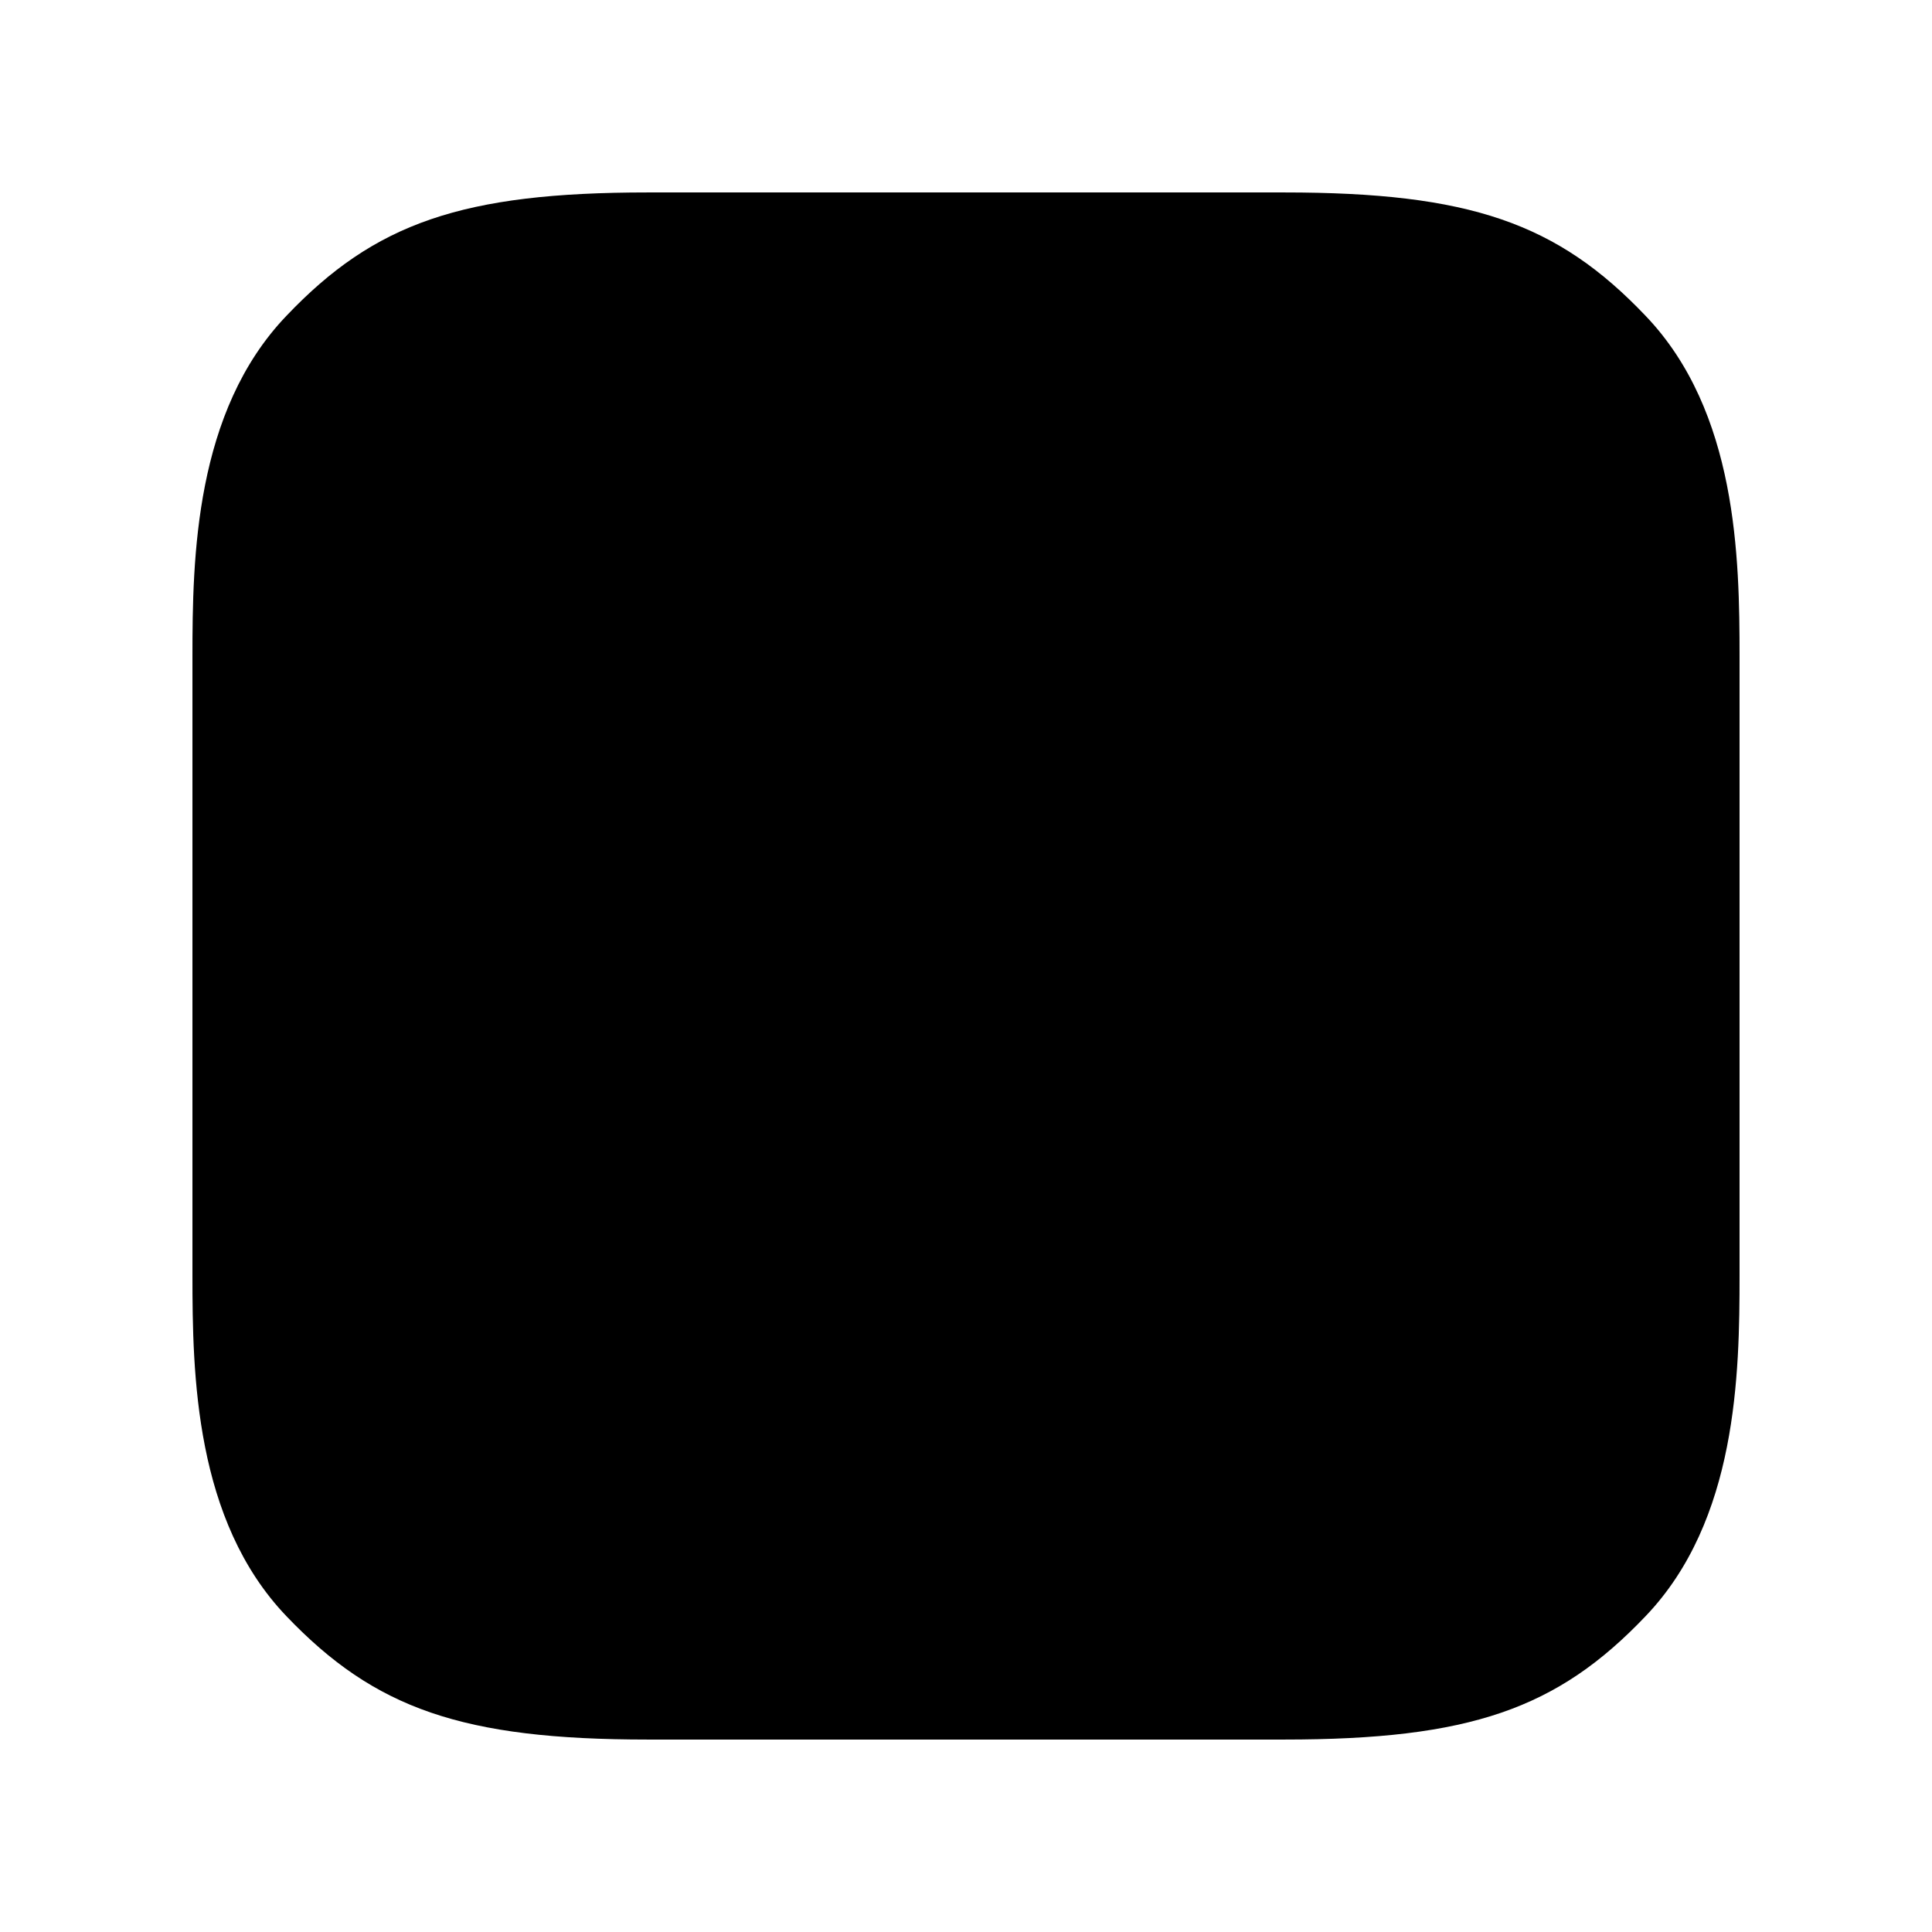
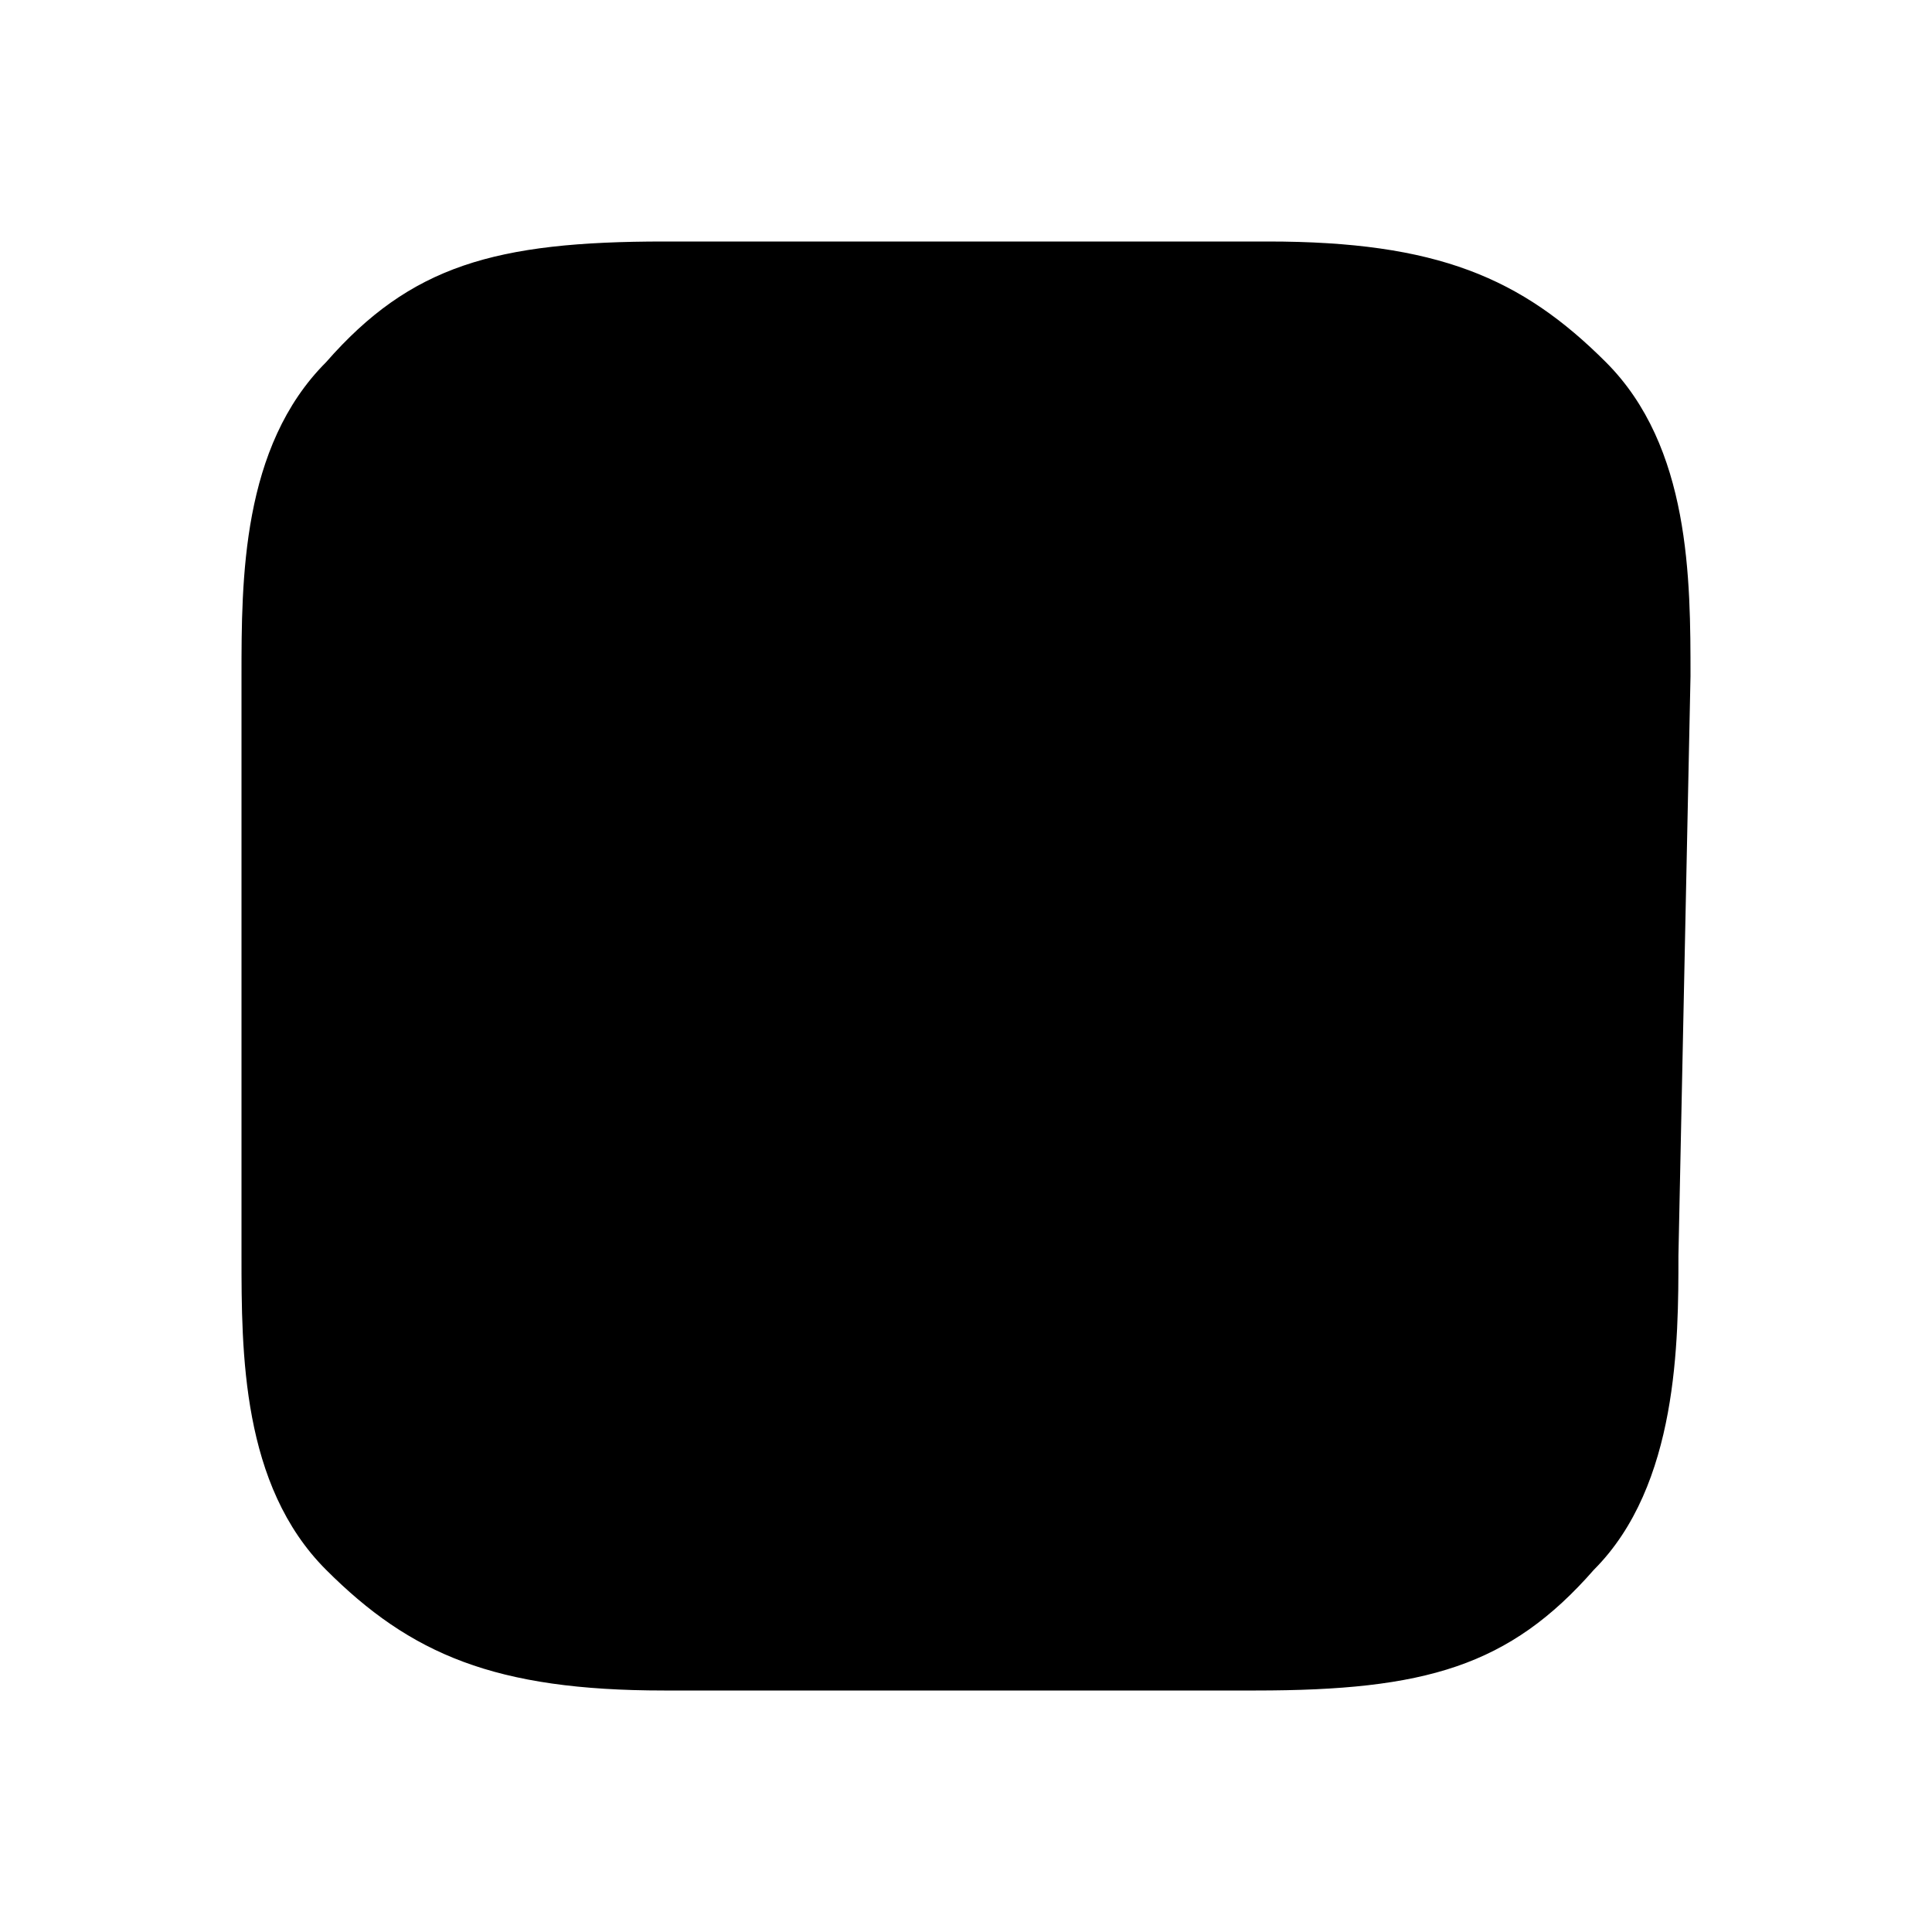
- <svg xmlns="http://www.w3.org/2000/svg" version="1.1" id="Layer_1" x="0px" y="0px" viewBox="0 0 512 512" style="enable-background:new 0 0 512 512;" xml:space="preserve">
+ <svg xmlns="http://www.w3.org/2000/svg" version="1.1" id="Layer_1" x="0px" y="0px" width="16px" height="16px" viewBox="0 0 16 16" style="enable-background:new 0 0 16 16;" xml:space="preserve">
  <style type="text/css">
	.st0{fill-rule:evenodd;clip-rule:evenodd;}
</style>
  <g id="Symbols">
    <g>
      <g id="guylepage-bug-icon-rounded">
        <g>
-           <path id="Fill-1" class="st0" d="M461,174c0-26.1-0.6-64.9-24.9-90.3C412.7,59.1,389.5,51,340.3,51H171.7      c-49.2,0-72.4,8.1-95.8,32.7C51.6,109.1,51,147.9,51,174V338c0,26.1,0.6,64.9,24.9,90.3c23.4,24.5,46.6,32.7,95.8,32.7h168.6      c49.2,0,72.4-8.1,95.8-32.7c24.3-25.4,24.9-64.2,24.9-90.3V174z" />
+           <path id="Fill-1" class="st0" d="M14,5.6c0-0.8,0-1.9-0.7-2.6s-1.4-1-2.8-1h-5C4.1,2,3.4,2.2,2.7,3C2,3.7,2,4.8,2,5.6v4.8      c0,0.8,0,1.9,0.7,2.6c0.7,0.7,1.4,1,2.8,1h4.9c1.4,0,2.1-0.2,2.8-1c0.7-0.7,0.7-1.9,0.7-2.6L14,5.6L14,5.6z" />
        </g>
      </g>
    </g>
  </g>
</svg>
